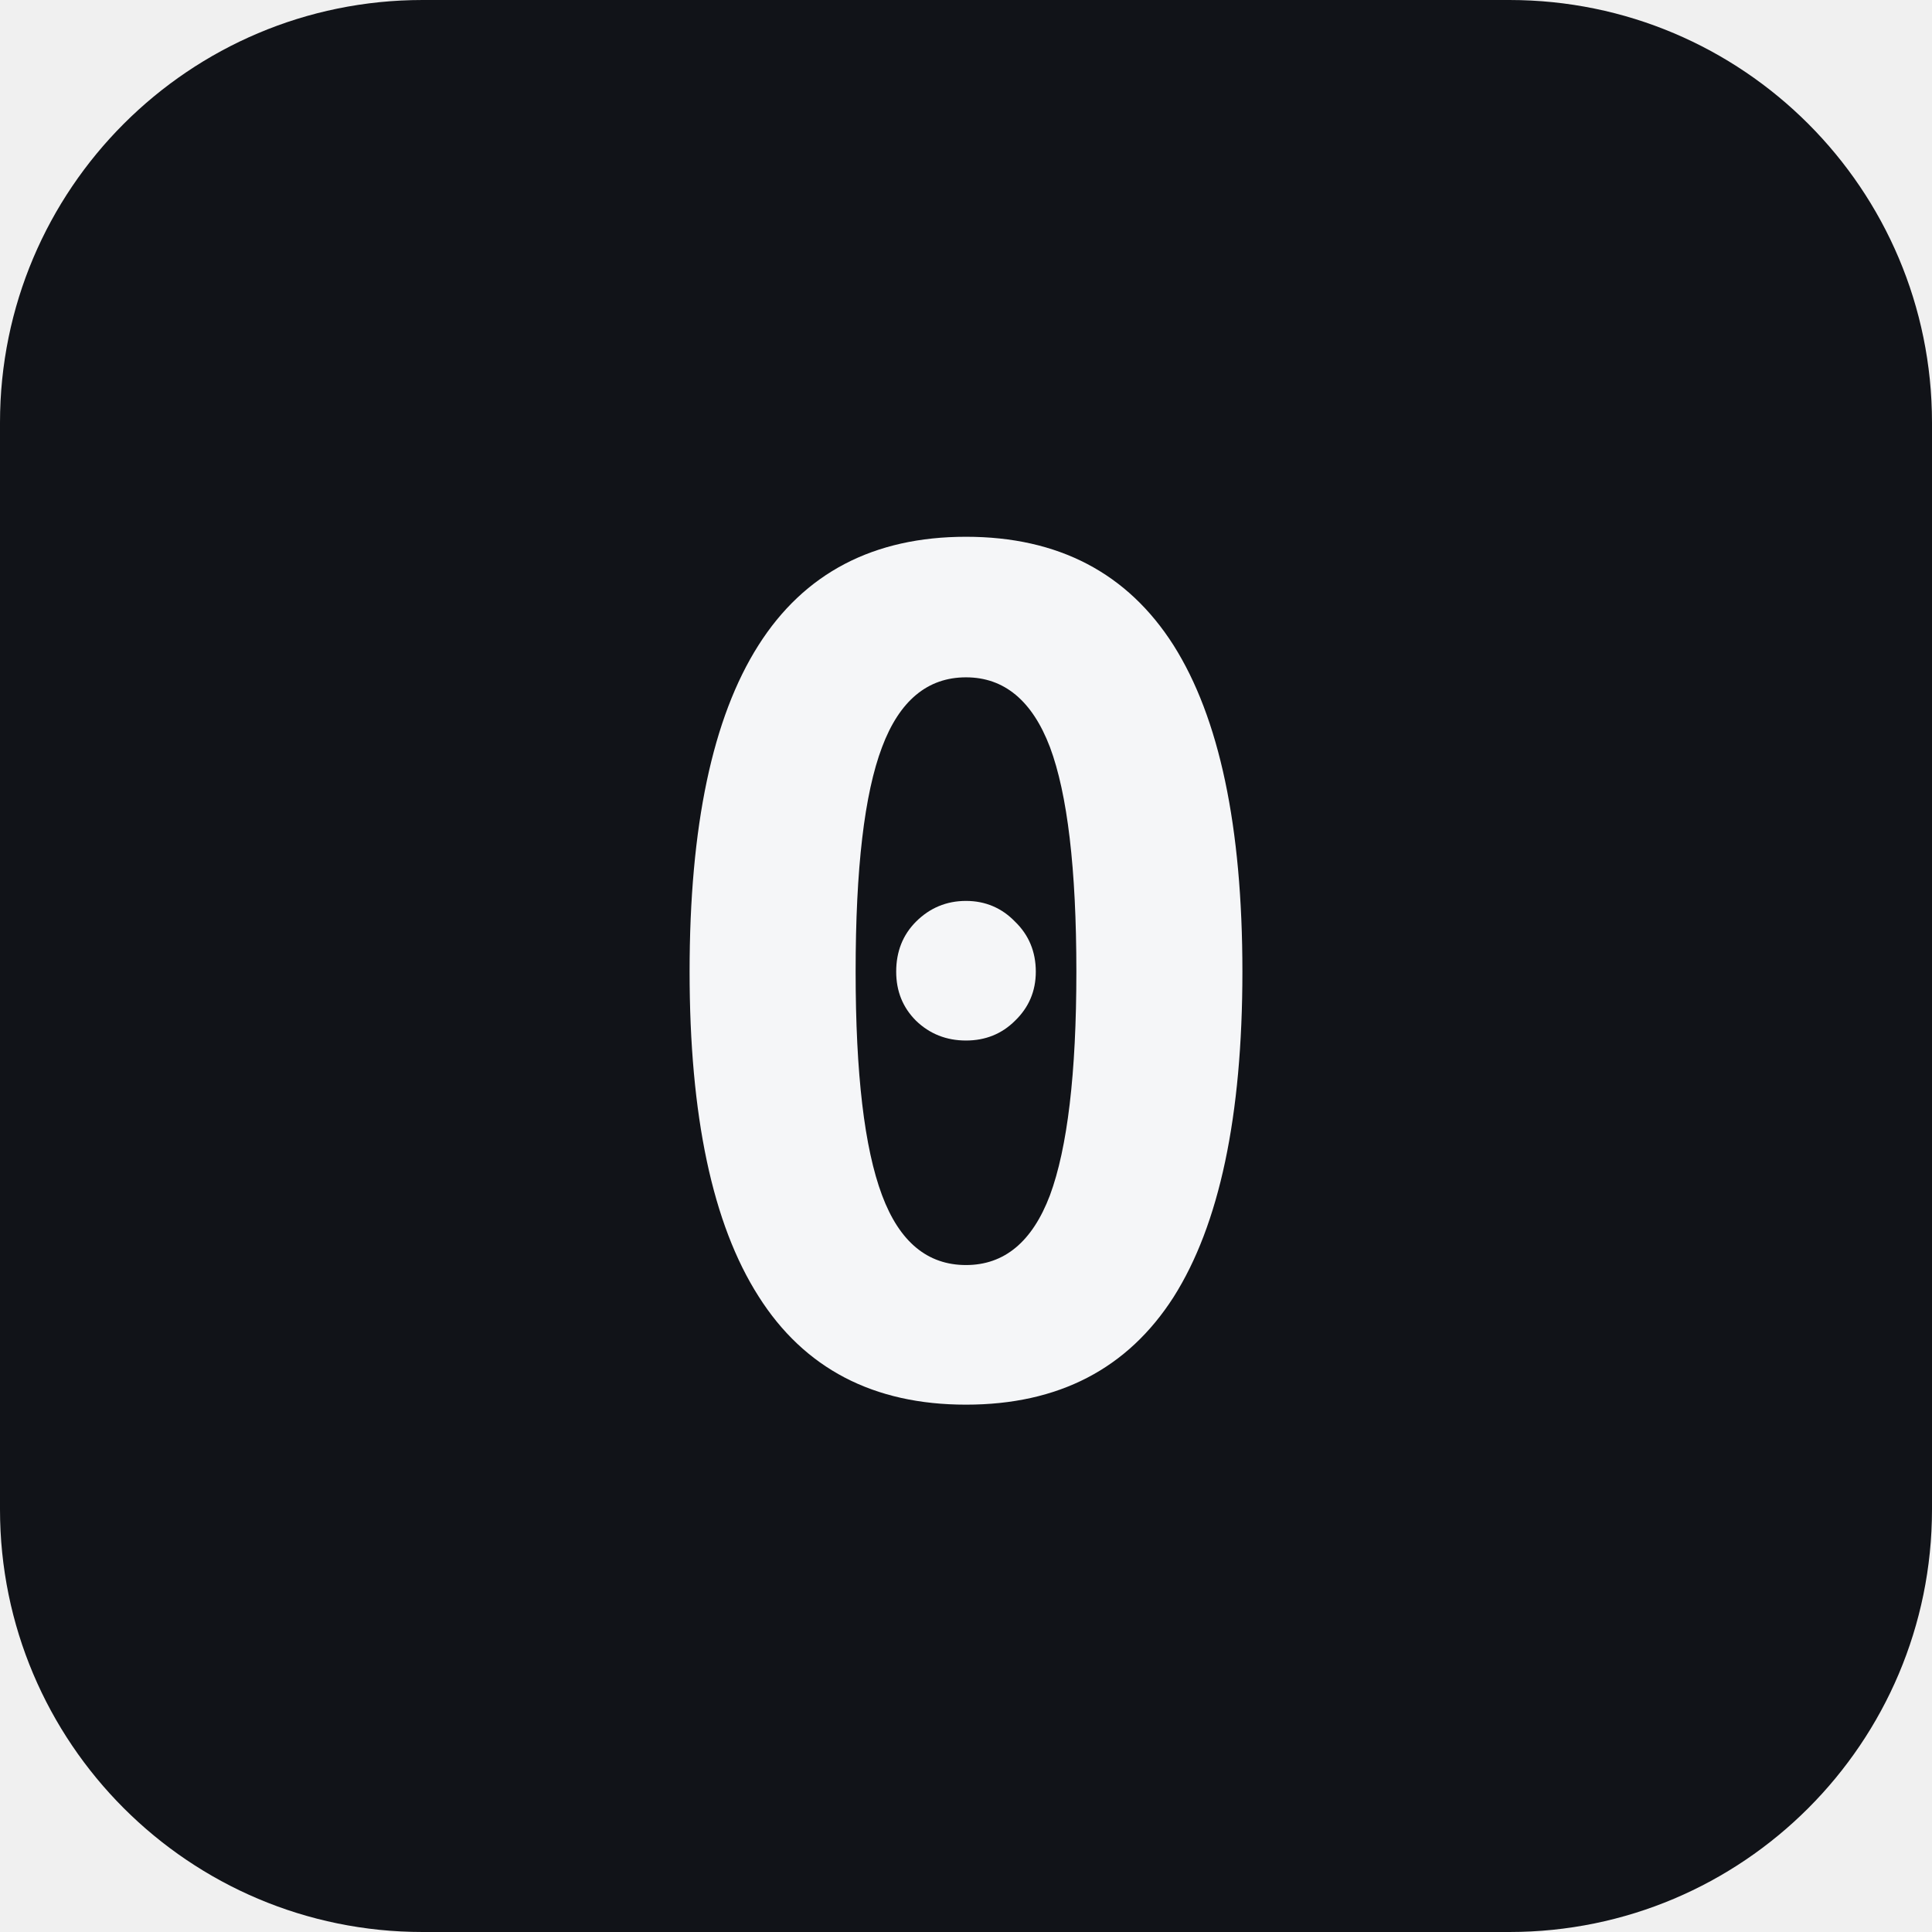
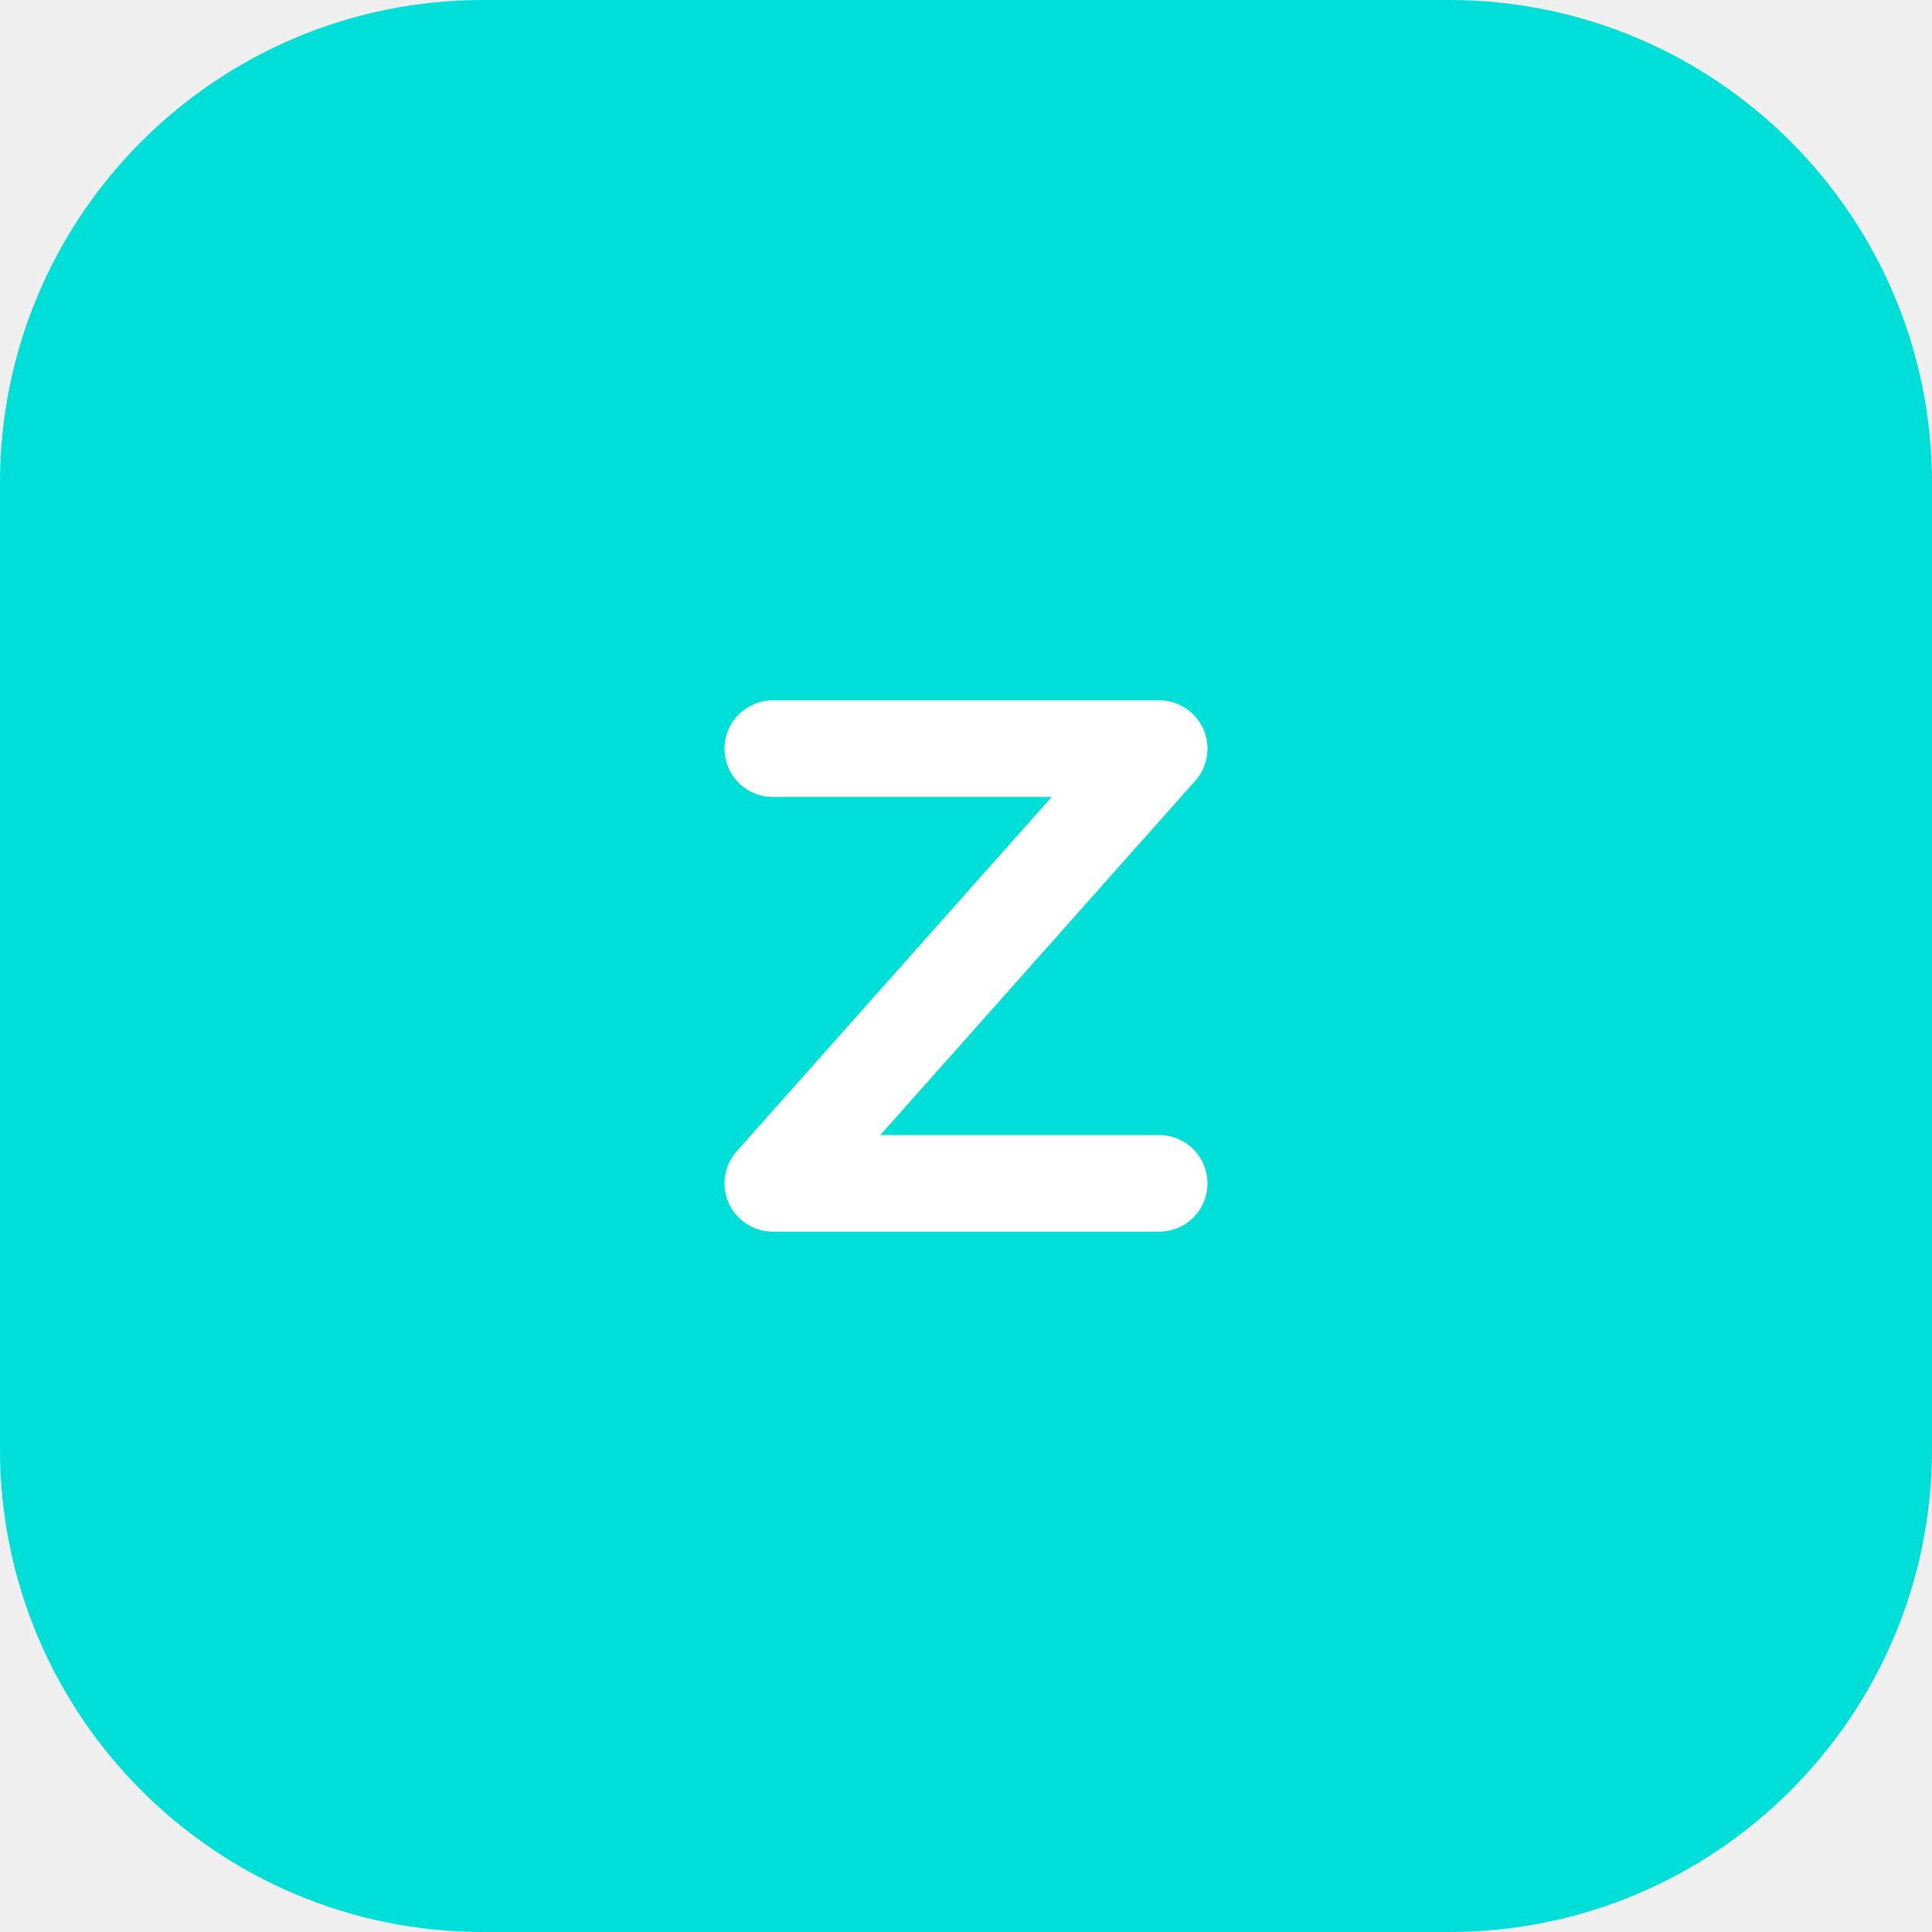
- <svg xmlns="http://www.w3.org/2000/svg" viewBox="0 0 32 32">
-   <rect width="32" height="32" rx="7" fill="#111318" />
-   <text x="16" y="23" text-anchor="middle" font-family="IBM Plex Mono, ui-monospace, monospace" font-size="19" font-weight="600" fill="#F5F6F8">0</text>
+ <svg xmlns="http://www.w3.org/2000/svg" viewBox="0 0 40 40">
+   <rect width="40" height="40" rx="10" fill="#00DED8" />
+   <path d="M16 15.5h8L16 24.5h8" fill="none" stroke="#FFFFFF" stroke-width="2" stroke-linecap="round" stroke-linejoin="round" />
</svg>
